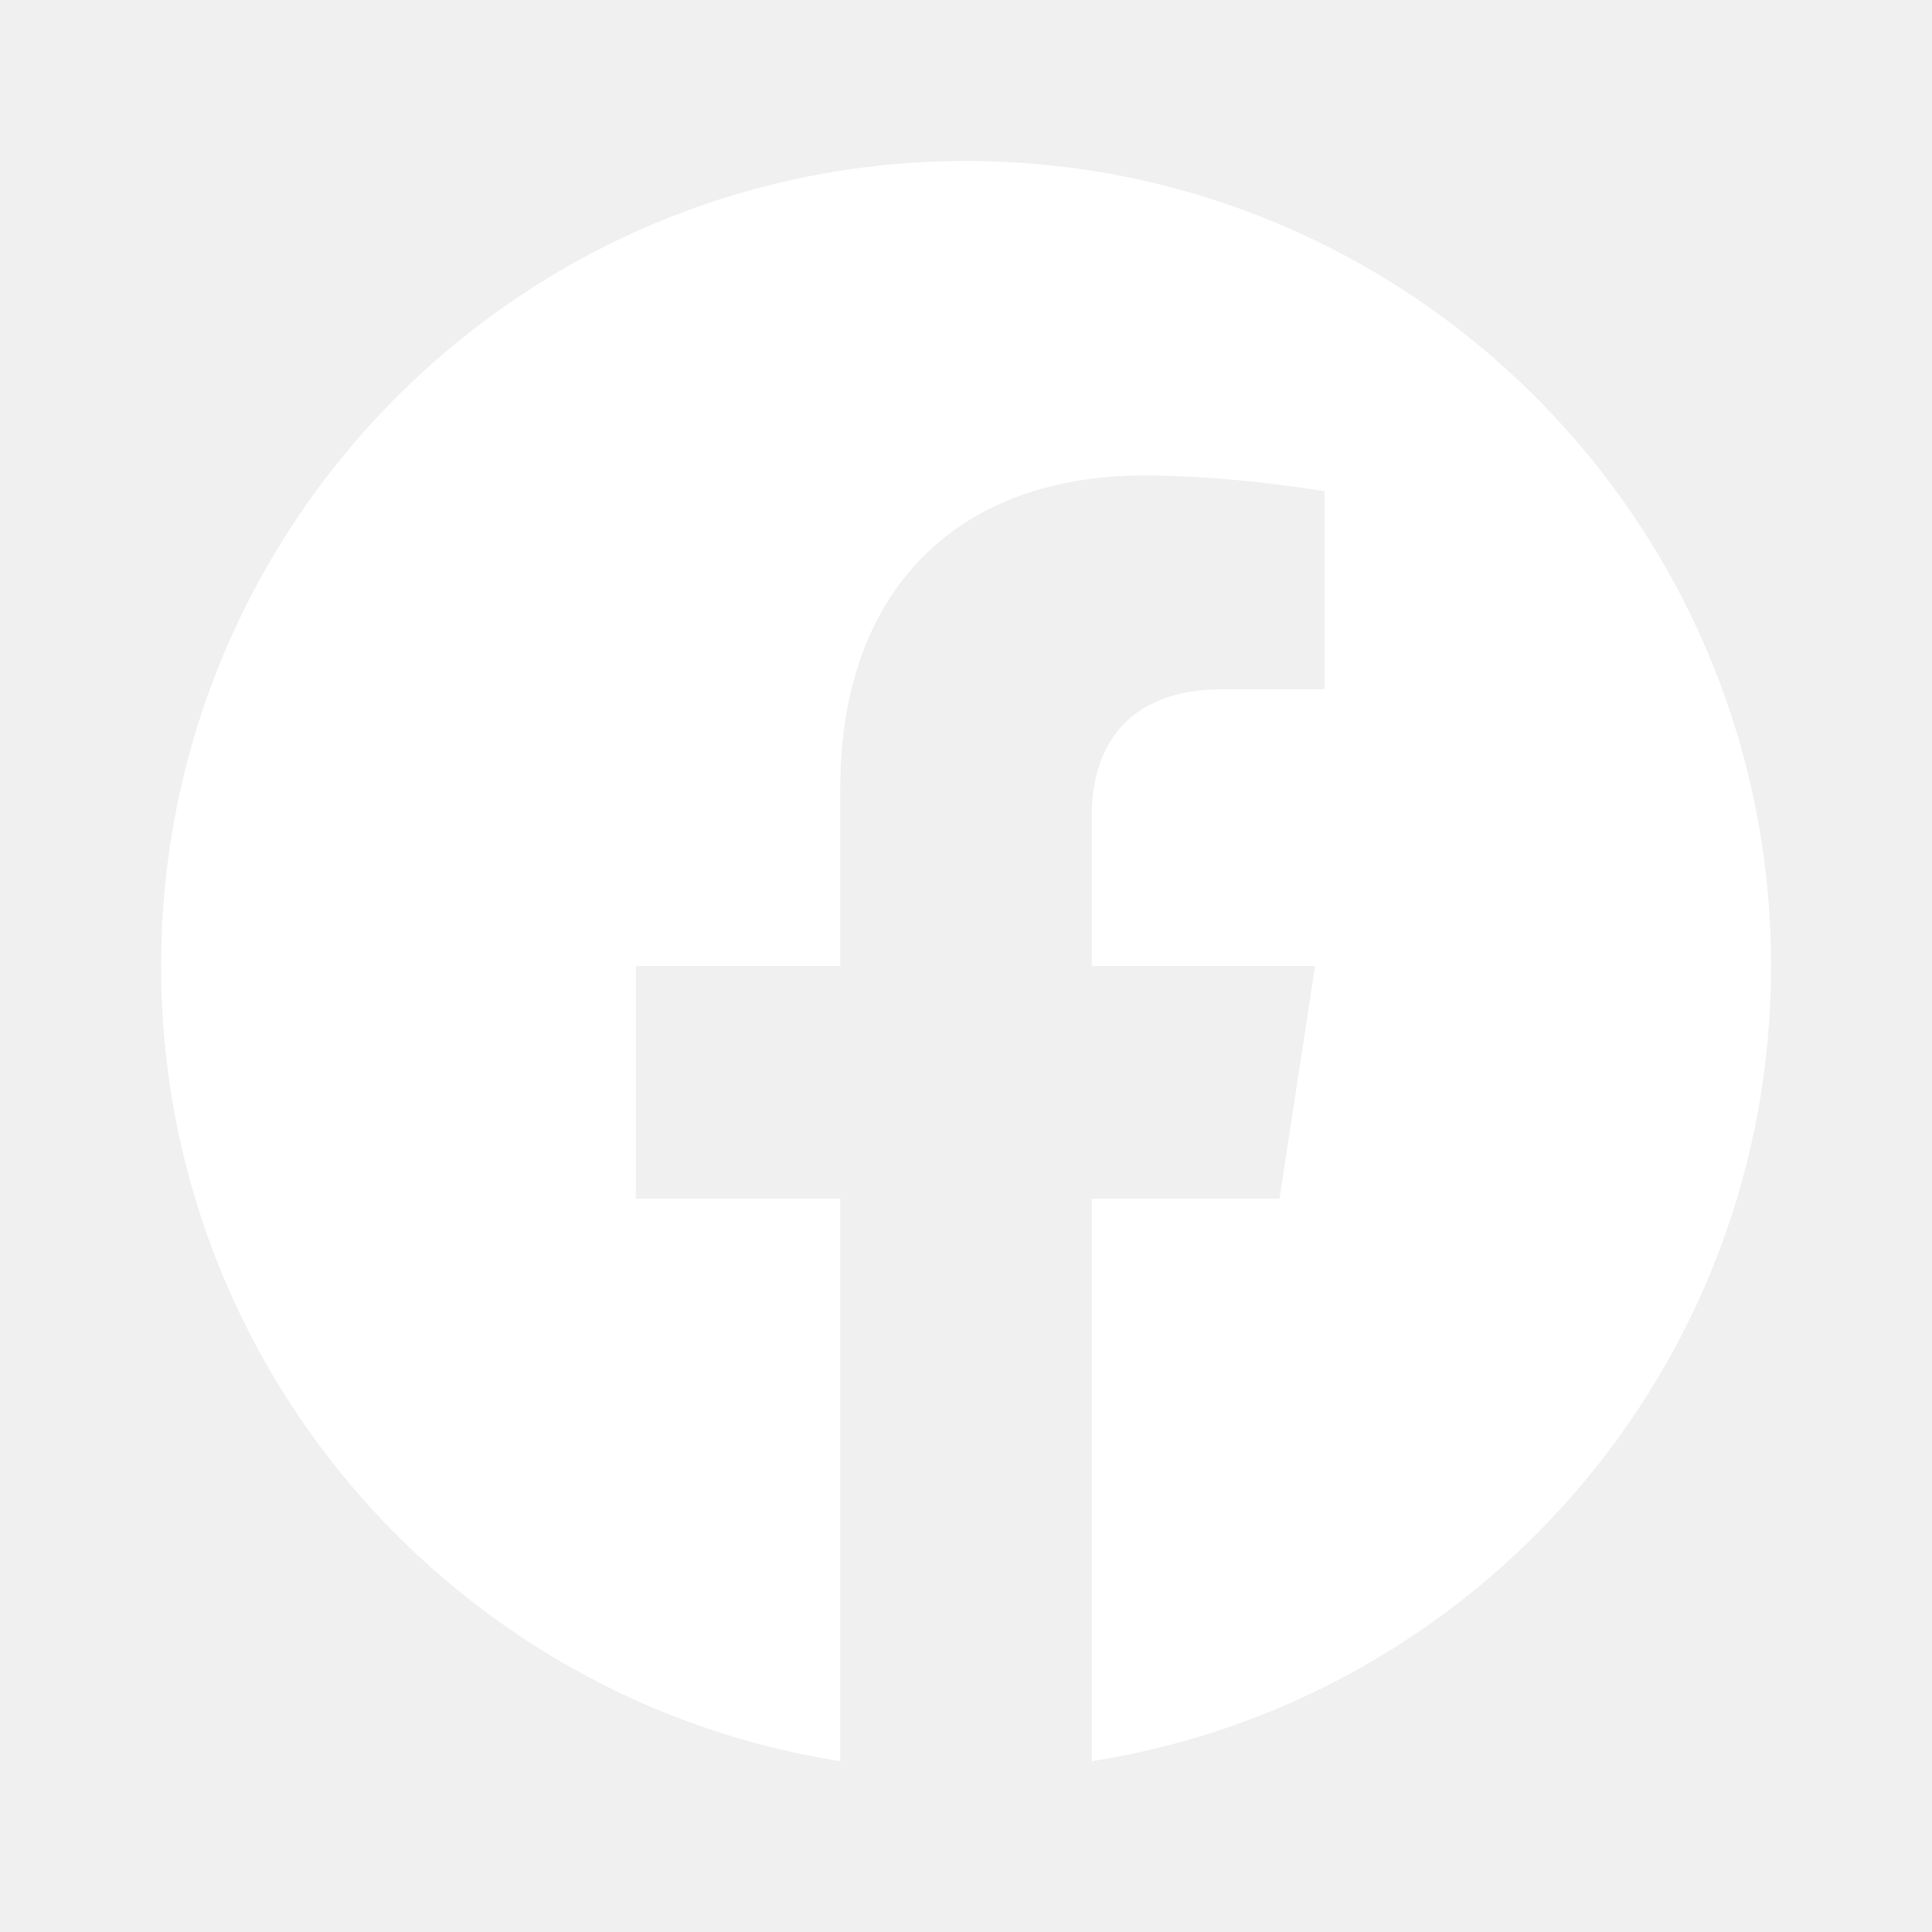
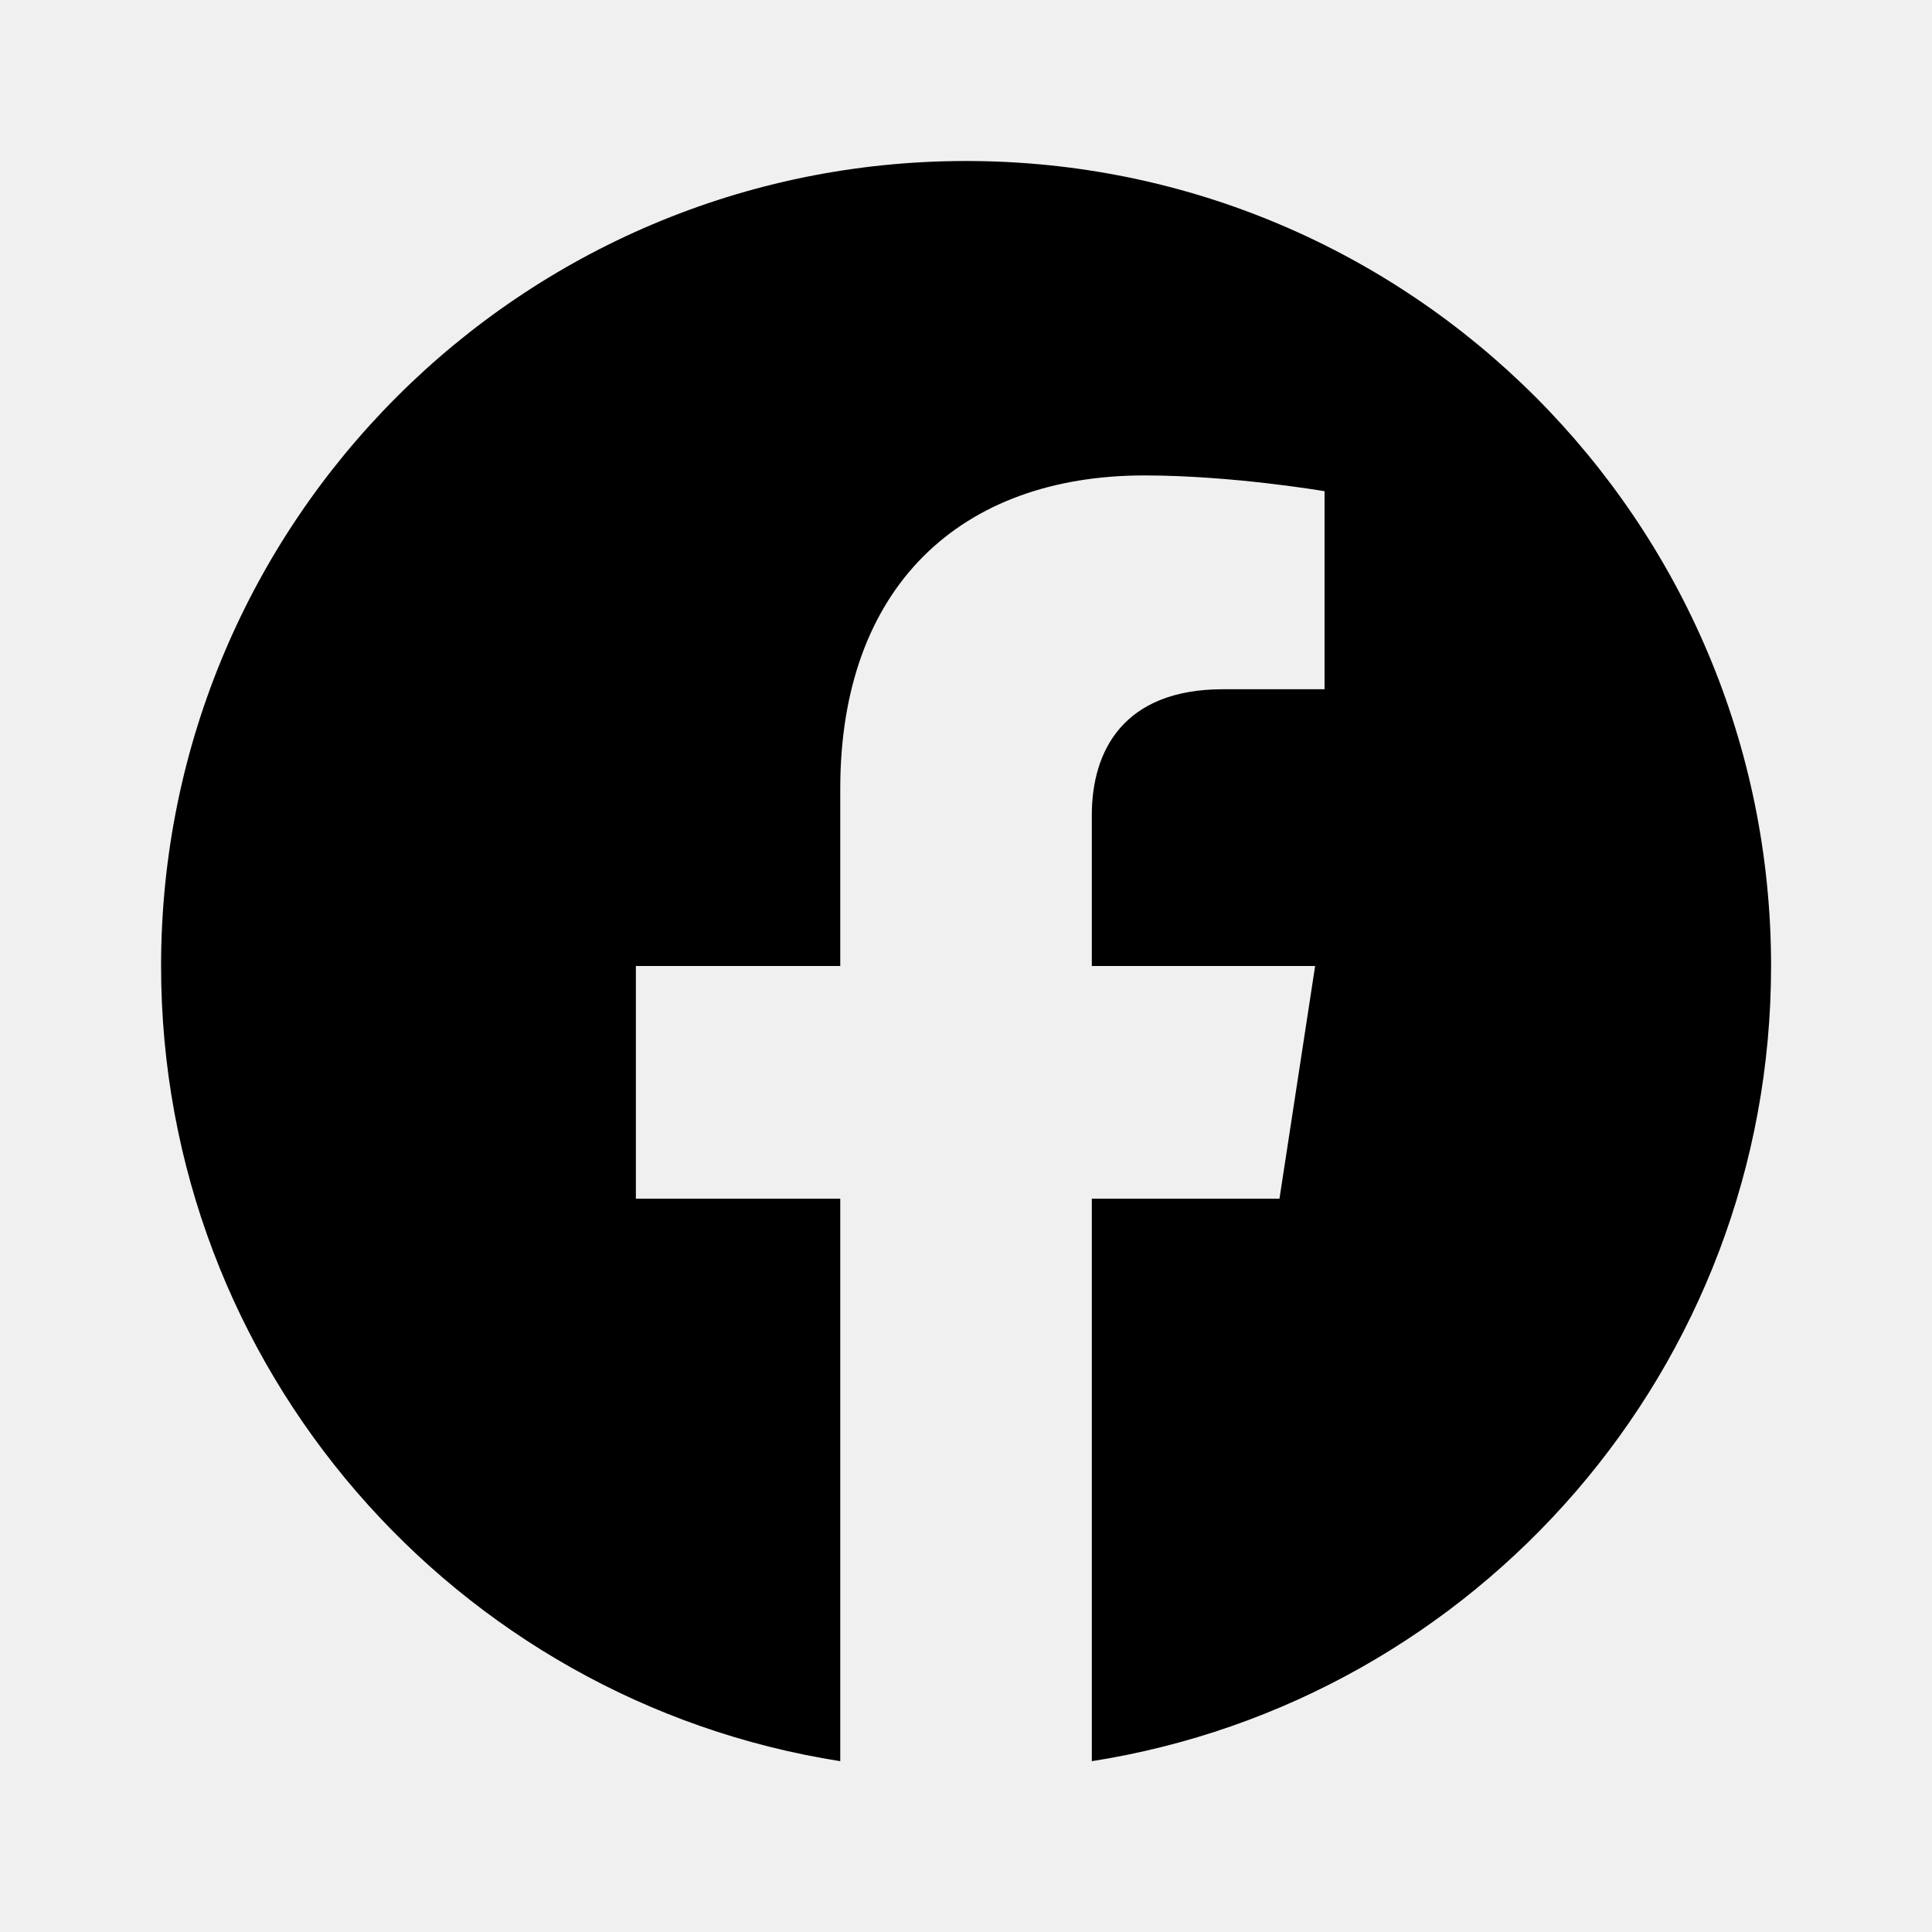
- <svg xmlns="http://www.w3.org/2000/svg" viewBox="0 0 24 24" fill="white">
+ <svg xmlns="http://www.w3.org/2000/svg" viewBox="0 0 24 24" fill="black">
  <path d="M12.001 2C6.478 2 2.001 6.477 2.001 12C2.001 16.991 5.658 21.128 10.438 21.878V14.891H7.899V12H10.438V9.797C10.438 7.291 11.931 5.906 14.216 5.906C15.31 5.906 16.454 6.102 16.454 6.102V8.562H15.193C13.951 8.562 13.563 9.333 13.563 10.124V12H16.337L15.894 14.891H13.563V21.878C18.344 21.128 22.001 16.991 22.001 12C22.001 6.477 17.524 2 12.001 2Z" />
</svg>
